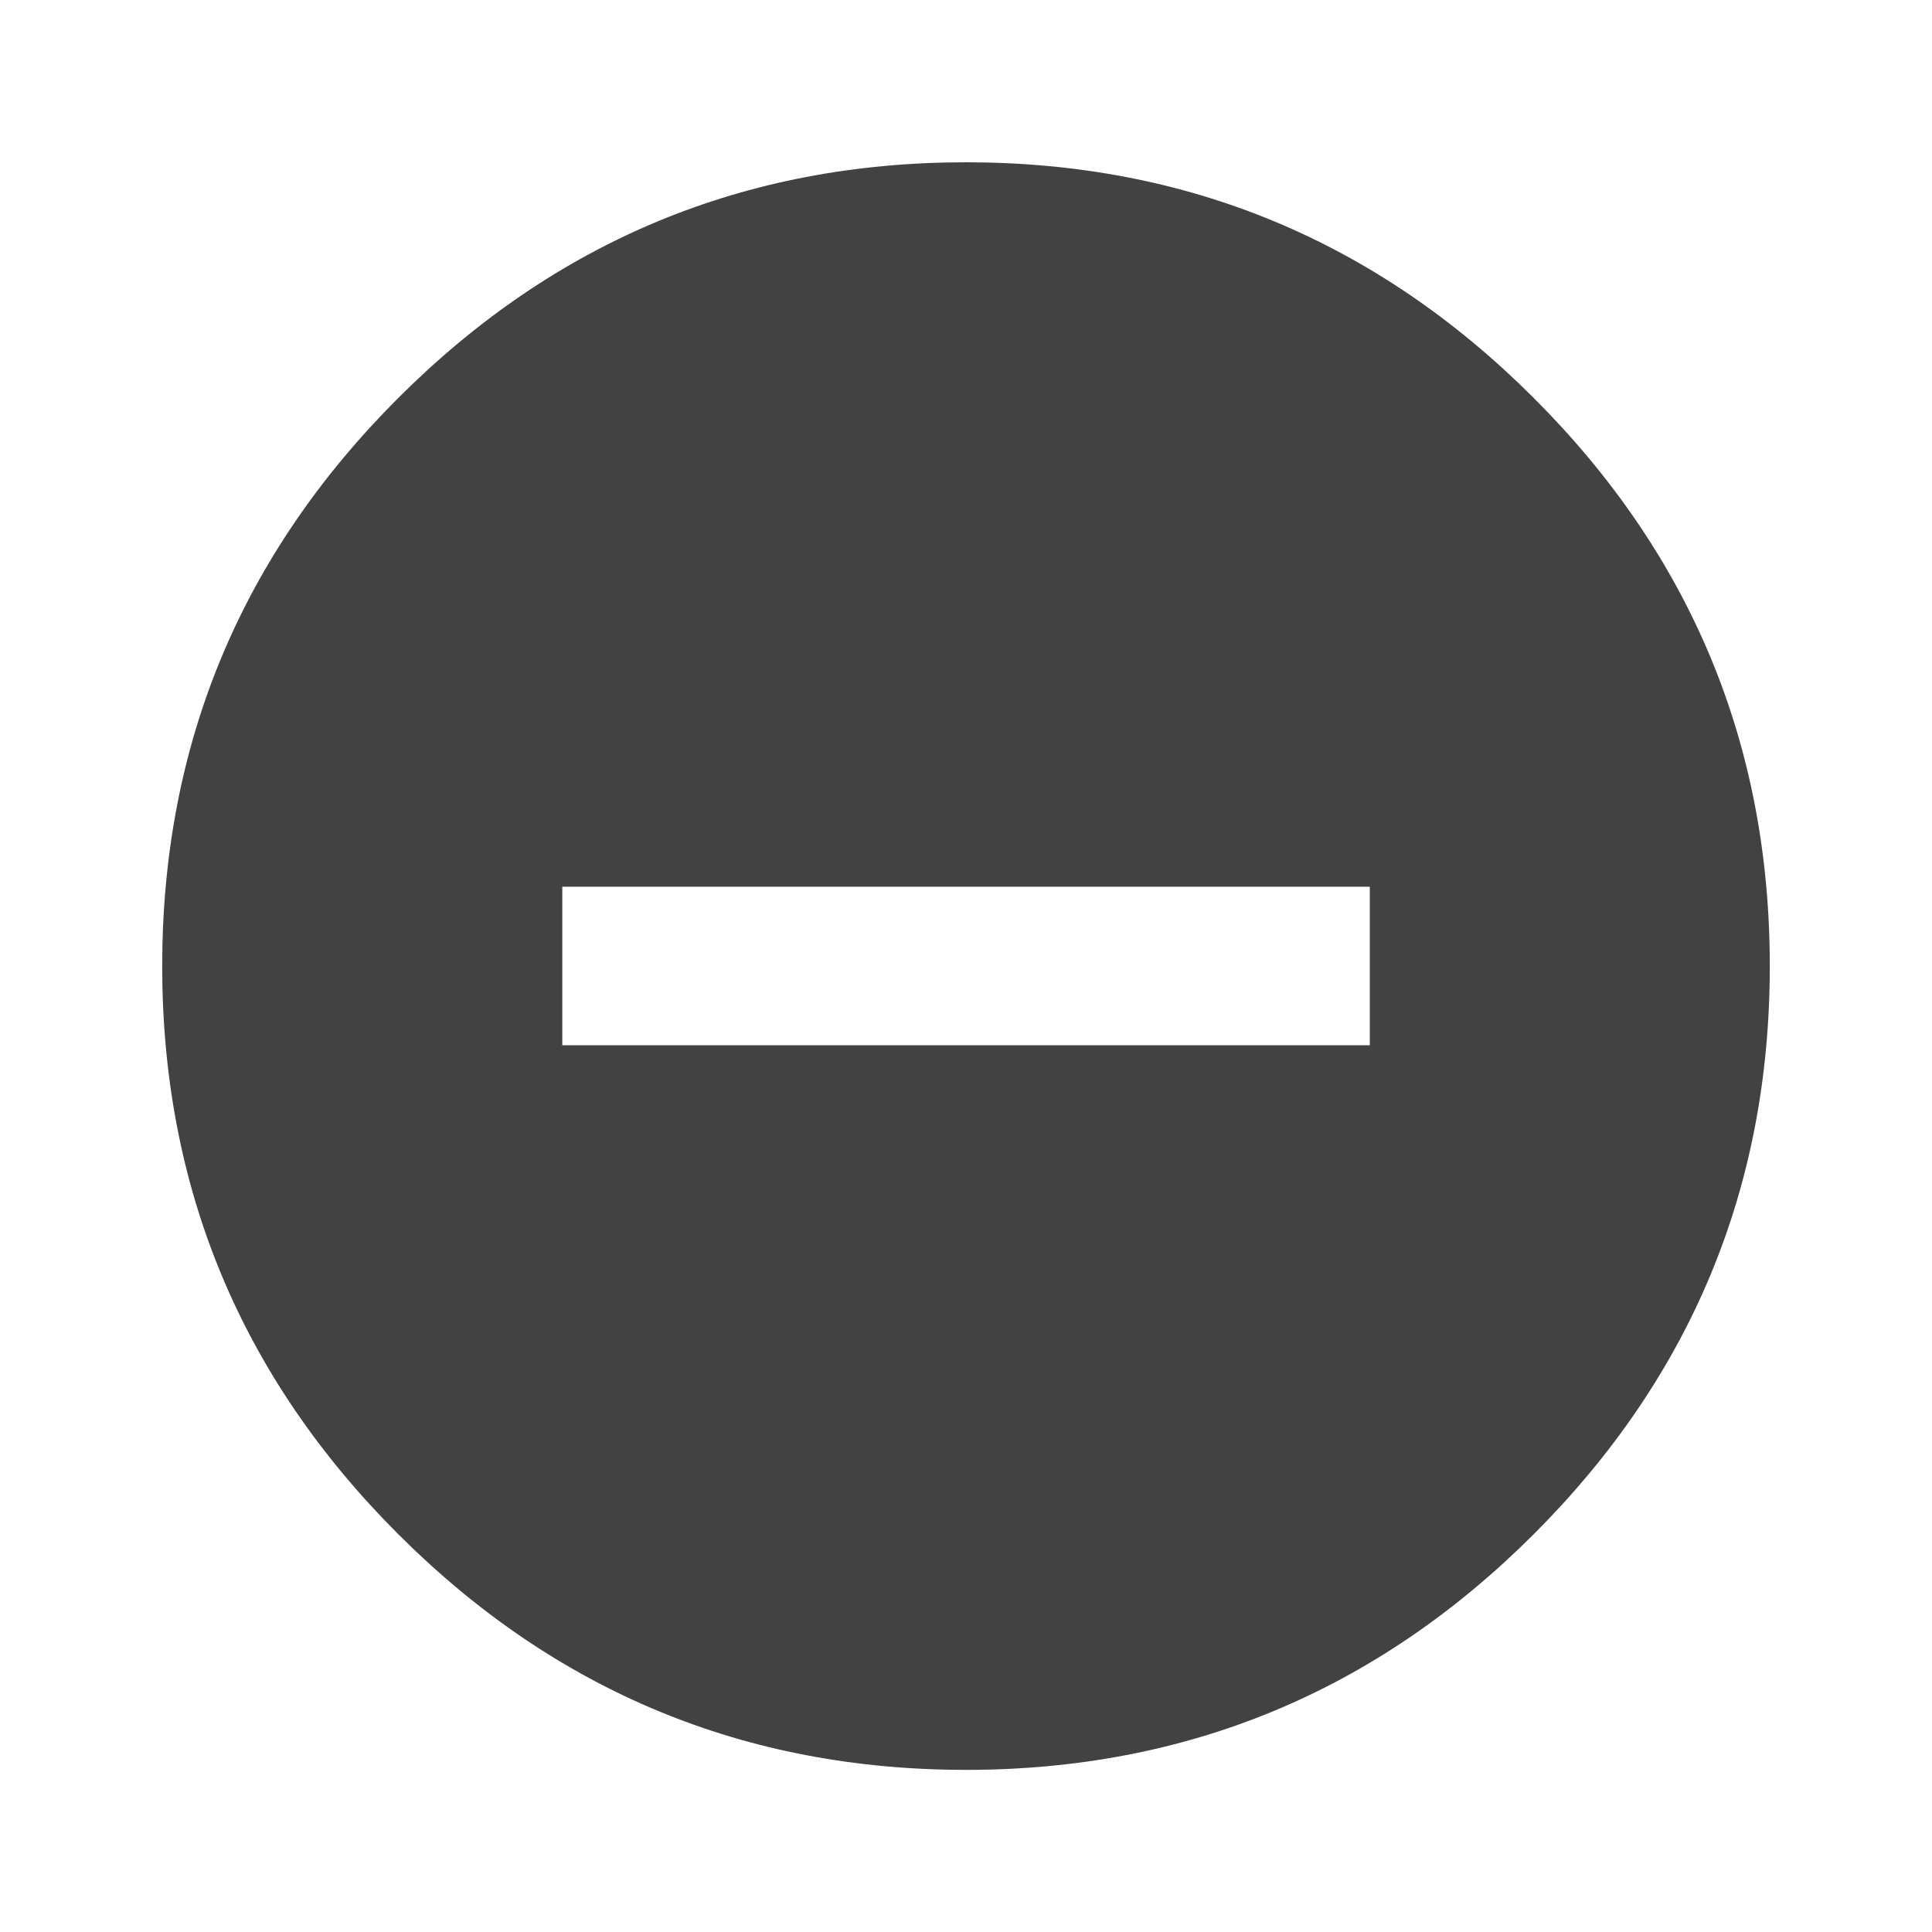
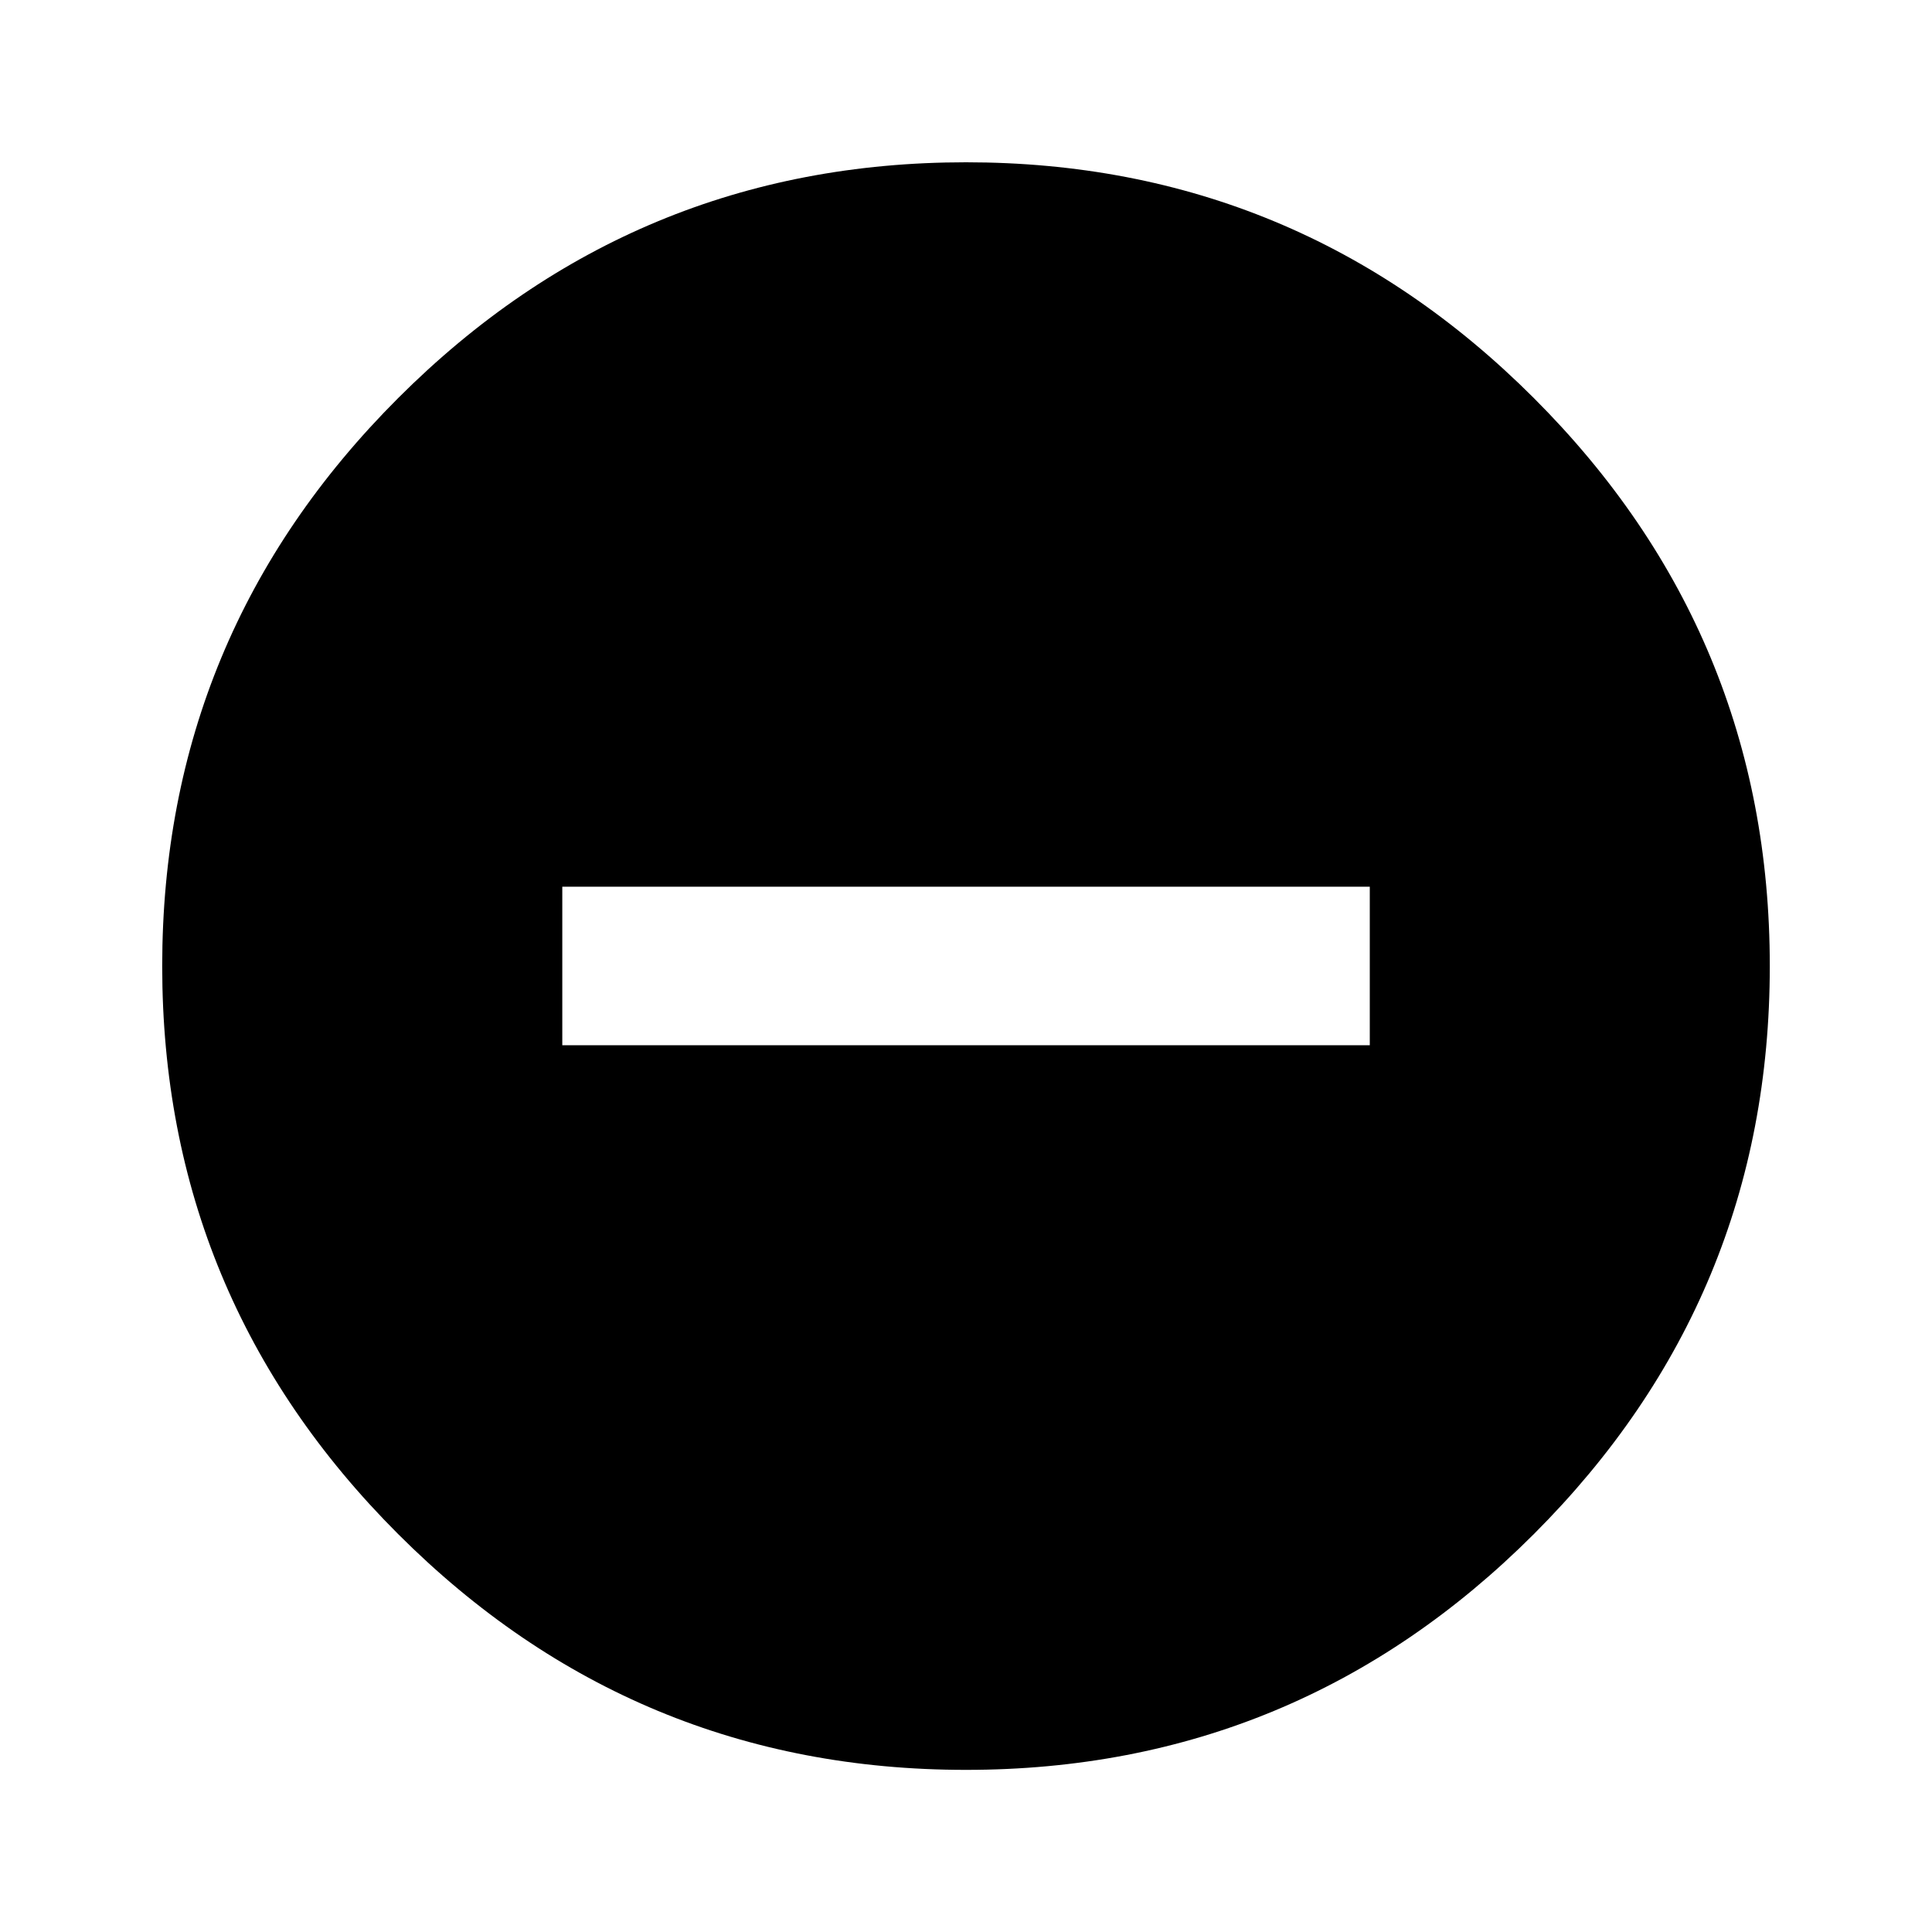
<svg xmlns="http://www.w3.org/2000/svg" version="1.1" width="24" height="24" viewBox="0 0 24 24">
-   <path fill="#424242" d="M17.016 12.984v-1.969h-10.031v1.969h10.031zM12 2.016q4.125 0 7.055 2.93t2.93 7.055-2.93 7.055-7.055 2.93-7.055-2.93-2.93-7.055 2.93-7.055 7.055-2.93z" />
+   <path fill="currentColor" d="M17.016 12.984v-1.969h-10.031v1.969h10.031zM12 2.016q4.125 0 7.055 2.93t2.93 7.055-2.93 7.055-7.055 2.93-7.055-2.93-2.93-7.055 2.93-7.055 7.055-2.93z" />
</svg>
